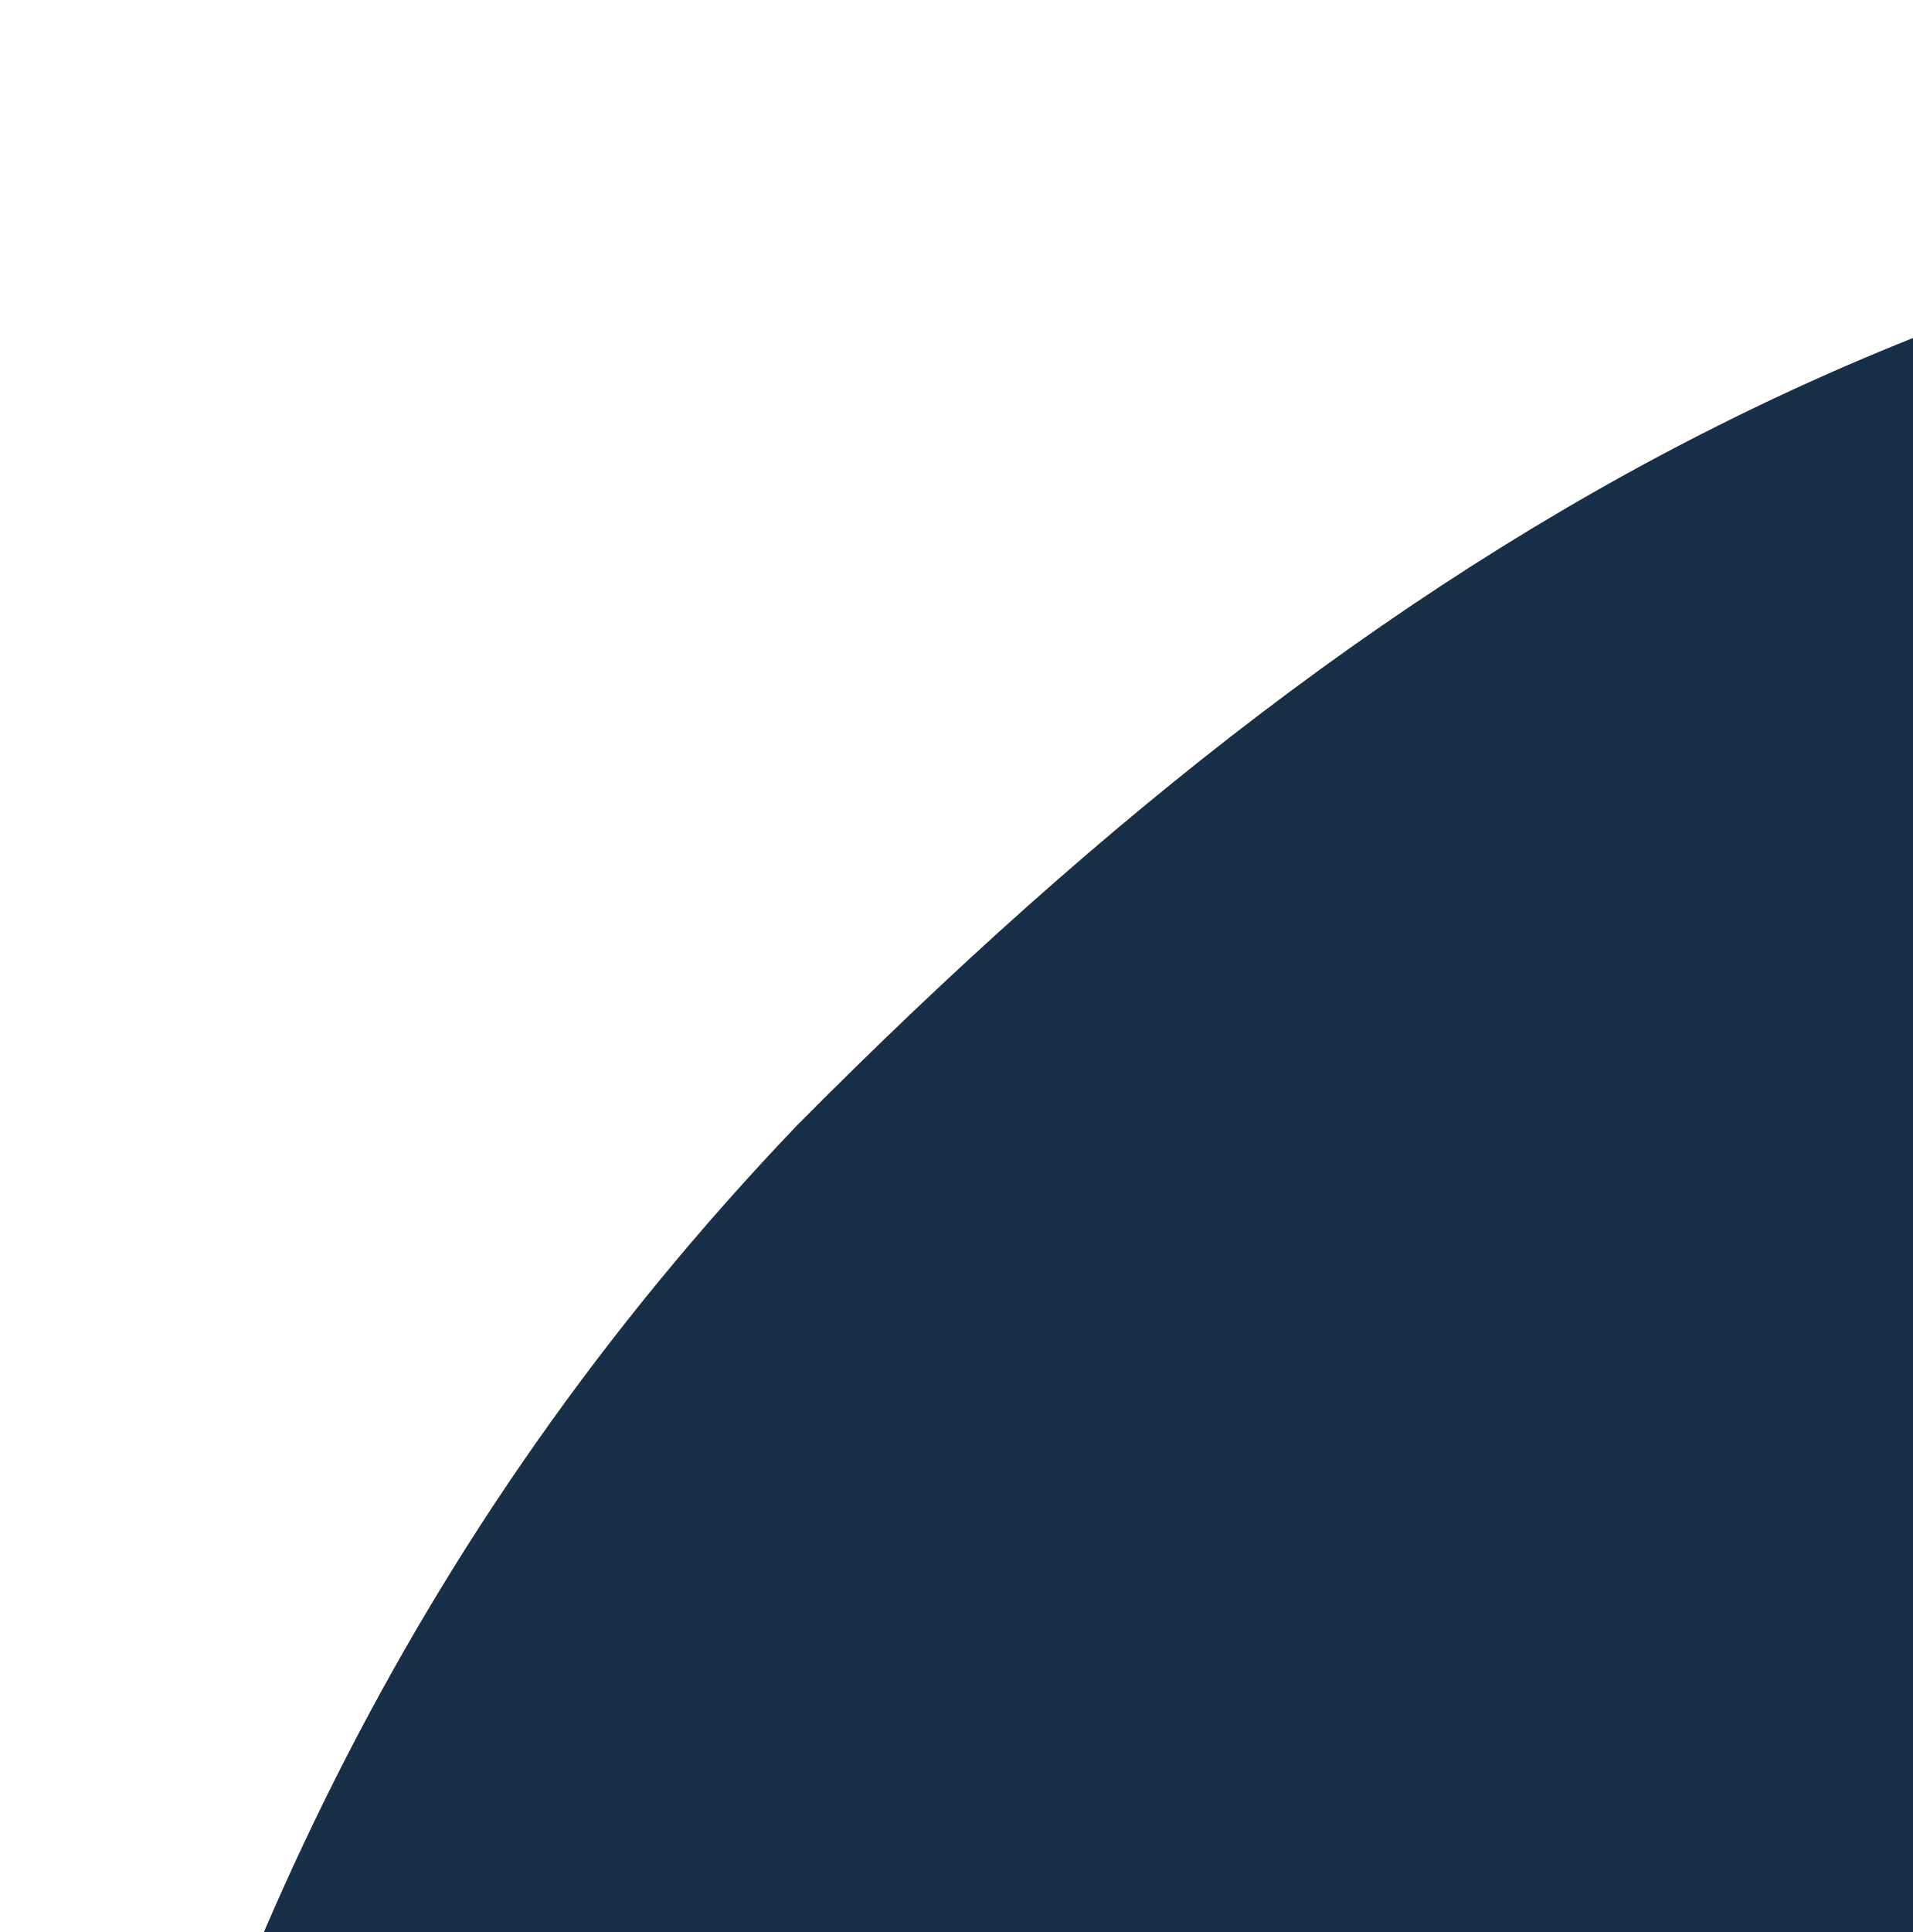
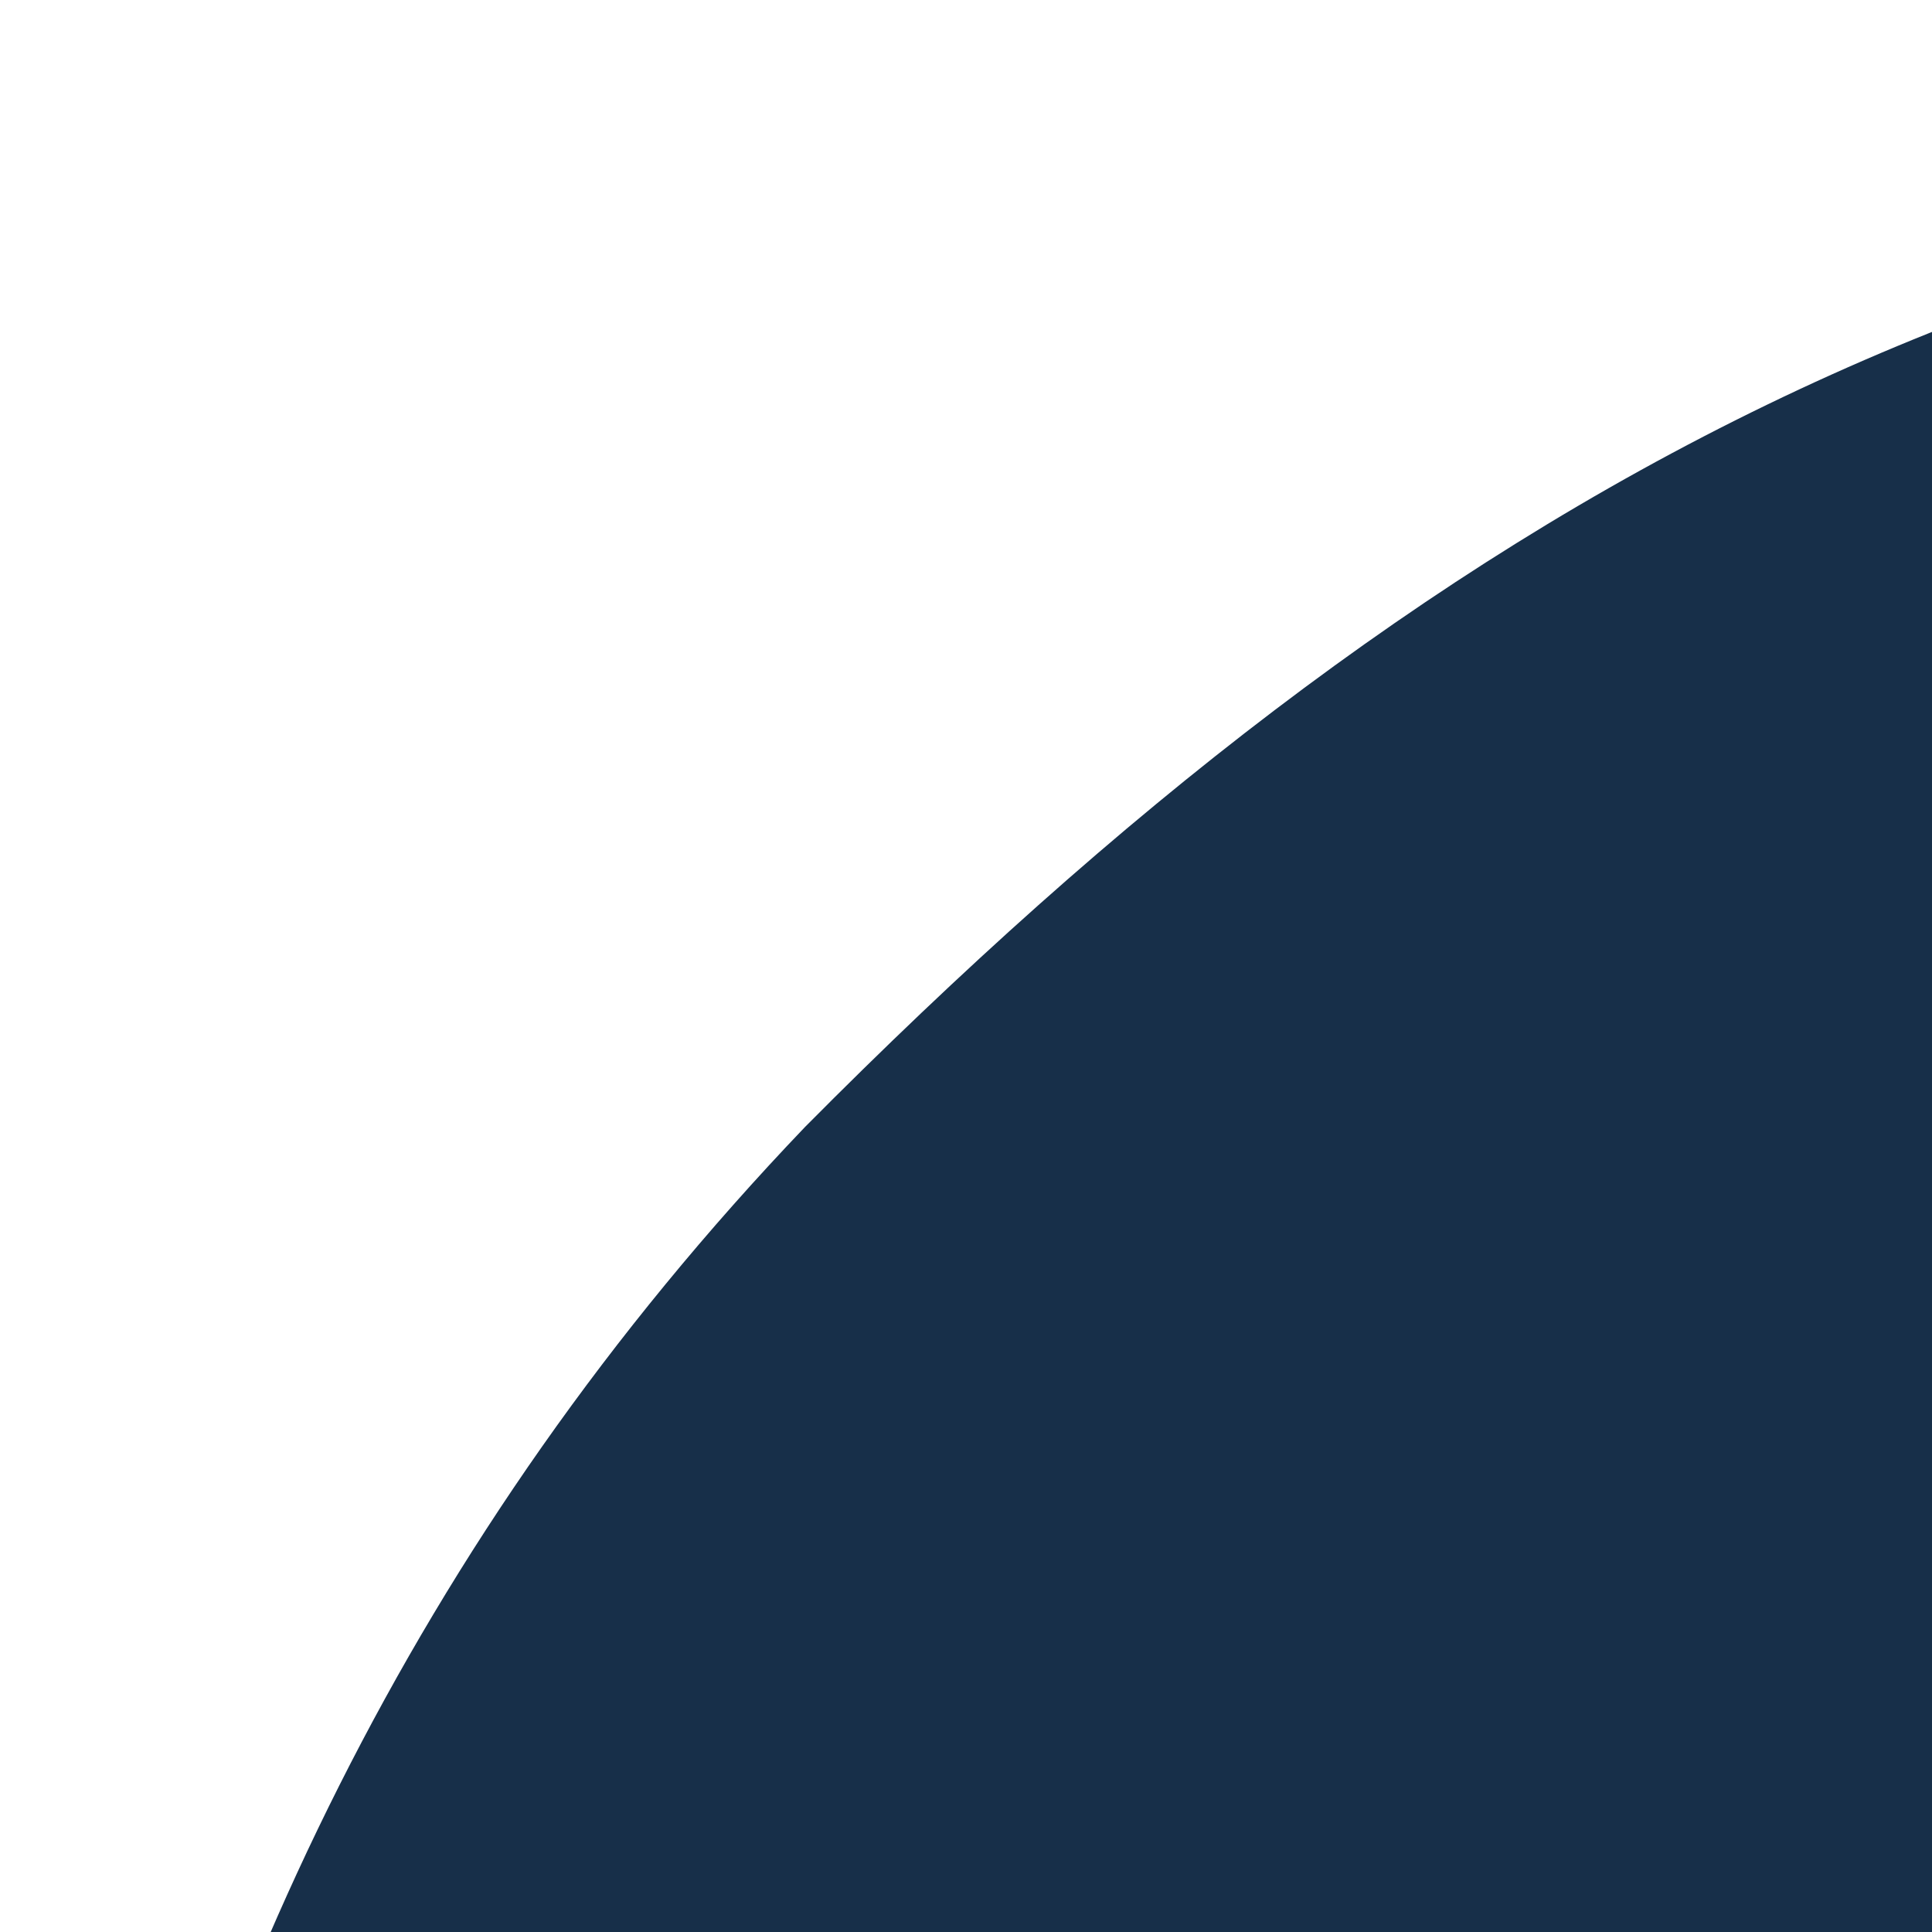
- <svg xmlns="http://www.w3.org/2000/svg" version="1.1" width="509" height="514" viewBox="0 0 24 24">
+ <svg xmlns="http://www.w3.org/2000/svg" version="1.1" viewBox="0 0 24 24">
  <path d="M0 0 C0.934 -0.008 1.869 -0.015 2.831 -0.023 C4.438 -0.037 6.045 -0.056 7.651 -0.084 C20.427 -0.164 29.498 5.153 38.463 13.835 C39.862 15.228 41.255 16.626 42.644 18.029 C43.768 19.153 43.768 19.153 44.914 20.3 C46.487 21.876 48.057 23.454 49.625 25.035 C52.007 27.435 54.396 29.826 56.787 32.217 C58.323 33.758 59.859 35.3 61.394 36.842 C62.451 37.9 62.451 37.9 63.529 38.98 C66.786 42.268 69.95 45.593 72.976 49.096 C76.52 53.199 80.289 57.032 84.136 60.85 C84.837 61.549 85.537 62.247 86.259 62.968 C88.467 65.17 90.678 67.369 92.89 69.568 C94.4 71.073 95.91 72.579 97.42 74.084 C101.095 77.748 104.773 81.409 108.453 85.068 C106.806 89.519 104.507 92.666 101.39 96.193 C100.392 97.345 99.395 98.497 98.398 99.65 C97.652 100.51 97.652 100.51 96.891 101.387 C94.114 104.634 91.471 107.991 88.816 111.338 C88.036 112.239 87.256 113.14 86.453 114.068 C85.939 114.721 85.425 115.374 84.896 116.046 C81.212 120.305 78.528 122.563 72.822 123.116 C70.68 123.176 68.537 123.193 66.394 123.174 C65.25 123.192 64.107 123.21 62.928 123.228 C60.519 123.259 58.109 123.27 55.7 123.264 C52.029 123.256 48.363 123.306 44.693 123.367 C42.343 123.389 39.994 123.408 37.644 123.424 C36.013 123.442 36.013 123.442 34.348 123.461 C25.456 123.413 17.561 122.169 10.944 115.814 C3.815 107.467 4.935 97.007 5.062 86.689 C5.07 84.909 5.075 83.128 5.079 81.347 C5.094 76.686 5.134 72.026 5.178 67.365 C5.219 62.599 5.237 57.833 5.257 53.066 C5.3 43.733 5.368 34.401 5.453 25.068 C4.793 25.398 4.133 25.728 3.453 26.068 C0.779 26.174 -1.869 26.219 -4.544 26.22 C-5.381 26.224 -6.218 26.228 -7.081 26.233 C-9.906 26.246 -12.73 26.252 -15.555 26.258 C-17.576 26.266 -19.598 26.274 -21.619 26.283 C-25.994 26.301 -30.369 26.316 -34.744 26.329 C-41.735 26.349 -48.726 26.377 -55.718 26.405 C-69.401 26.461 -83.084 26.508 -96.767 26.555 C-135.36 26.688 -173.954 26.829 -212.547 27.068 C-213.508 27.074 -214.469 27.08 -215.459 27.086 C-226.281 27.154 -237.103 27.239 -247.924 27.365 C-250.718 27.397 -253.512 27.423 -256.305 27.443 C-260.024 27.473 -263.743 27.52 -267.461 27.574 C-268.518 27.579 -269.575 27.584 -270.663 27.589 C-275.969 27.689 -280.081 27.878 -284.547 31.068 C-287.638 35.125 -287.975 38.63 -287.925 43.57 C-287.929 44.32 -287.933 45.07 -287.938 45.843 C-287.949 48.365 -287.939 50.887 -287.928 53.409 C-287.932 55.232 -287.936 57.056 -287.942 58.879 C-287.955 63.896 -287.949 68.912 -287.939 73.929 C-287.933 79.336 -287.943 84.744 -287.951 90.152 C-287.965 100.748 -287.962 111.345 -287.953 121.942 C-287.946 130.552 -287.945 139.163 -287.949 147.774 C-287.949 148.998 -287.95 150.222 -287.95 151.484 C-287.951 153.97 -287.952 156.457 -287.953 158.944 C-287.962 182.28 -287.952 205.615 -287.936 228.951 C-287.922 248.983 -287.925 269.015 -287.938 289.048 C-287.954 312.297 -287.961 335.546 -287.952 358.795 C-287.951 361.273 -287.95 363.751 -287.949 366.229 C-287.948 367.449 -287.948 368.668 -287.947 369.925 C-287.945 378.526 -287.949 387.128 -287.956 395.73 C-287.965 406.211 -287.962 416.691 -287.946 427.172 C-287.938 432.521 -287.935 437.871 -287.945 443.22 C-287.954 448.115 -287.949 453.009 -287.933 457.904 C-287.93 459.677 -287.932 461.45 -287.939 463.223 C-287.948 465.63 -287.939 468.035 -287.925 470.441 C-287.932 471.133 -287.939 471.825 -287.946 472.538 C-287.893 477.09 -286.945 480.206 -284.547 484.068 C-282.086 485.913 -282.086 485.913 -279.547 487.068 C-278.887 487.398 -278.227 487.728 -277.547 488.068 C-275.155 488.158 -272.792 488.188 -270.399 488.172 C-269.29 488.171 -269.29 488.171 -268.159 488.17 C-265.682 488.165 -263.205 488.154 -260.728 488.142 C-258.965 488.138 -257.201 488.133 -255.438 488.13 C-250.749 488.118 -246.06 488.1 -241.371 488.08 C-237.749 488.065 -234.128 488.053 -230.506 488.041 C-219.24 488.004 -207.974 487.953 -196.708 487.899 C-192.513 487.879 -188.318 487.86 -184.123 487.841 C-147.489 487.673 -110.854 487.484 -74.22 487.286 C-68.634 487.256 -63.048 487.226 -57.462 487.196 C-55.842 487.188 -55.842 487.188 -54.189 487.179 C-38.552 487.096 -22.915 487.027 -7.278 486.97 C3.718 486.93 14.714 486.878 25.711 486.814 C31.63 486.779 37.55 486.751 43.47 486.74 C48.816 486.731 54.161 486.703 59.507 486.661 C61.392 486.649 63.276 486.644 65.161 486.646 C67.663 486.648 70.165 486.627 72.668 486.598 C73.38 486.605 74.091 486.612 74.825 486.618 C79.794 486.525 82.63 485.19 86.453 482.068 C88.564 478.901 88.702 478.185 88.683 474.572 C88.682 473.639 88.681 472.706 88.679 471.744 C88.66 470.203 88.66 470.203 88.64 468.631 C88.634 467.551 88.627 466.472 88.621 465.36 C88.512 453.172 88.133 440.988 87.737 428.806 C87.672 426.646 87.621 424.487 87.572 422.327 C87.505 419.455 87.37 416.595 87.195 413.728 C86.828 406.312 86.852 400.948 91.975 395.224 C92.607 394.595 93.239 393.966 93.89 393.318 C95.178 391.91 96.463 390.5 97.746 389.088 C98.694 388.078 98.694 388.078 99.661 387.047 C102.242 384.196 104.478 381.137 106.703 378.006 C107.904 376.324 109.138 374.663 110.453 373.068 C111.113 373.068 111.773 373.068 112.453 373.068 C112.717 383.362 112.978 393.657 113.235 403.951 C113.355 408.734 113.475 413.516 113.598 418.299 C114.54 454.932 114.54 454.932 114.582 468.799 C114.587 469.676 114.592 470.554 114.597 471.458 C114.571 482.82 111.877 492.251 104.453 501.068 C93.048 511.618 81.361 512.52 66.539 512.56 C64.831 512.576 63.123 512.592 61.415 512.61 C56.756 512.655 52.098 512.681 47.439 512.704 C42.436 512.732 37.432 512.777 32.429 512.819 C21.647 512.906 10.866 512.971 0.084 513.031 C-6.468 513.067 -13.02 513.109 -19.572 513.151 C-47.381 513.328 -75.189 513.465 -102.998 513.586 C-111.004 513.621 -119.01 513.658 -127.017 513.696 C-150.082 513.806 -173.148 513.91 -196.213 513.99 C-207.303 514.028 -218.392 514.075 -229.482 514.152 C-235.571 514.195 -241.659 514.228 -247.748 514.253 C-251.096 514.267 -254.443 514.288 -257.79 514.32 C-261.334 514.353 -264.878 514.367 -268.422 514.377 C-269.419 514.391 -270.417 514.405 -271.446 514.419 C-282.967 514.405 -293.147 510.818 -301.778 503.064 C-310.503 493.913 -313.708 483.892 -313.681 471.432 C-313.684 470.68 -313.686 469.927 -313.689 469.151 C-313.695 466.627 -313.695 464.103 -313.694 461.578 C-313.698 459.751 -313.701 457.924 -313.706 456.096 C-313.716 451.073 -313.719 446.049 -313.722 441.025 C-313.726 435.608 -313.735 430.191 -313.744 424.773 C-313.764 411.69 -313.774 398.607 -313.783 385.523 C-313.787 379.361 -313.793 373.199 -313.798 367.036 C-313.815 346.55 -313.829 326.064 -313.837 305.578 C-313.839 300.263 -313.84 294.948 -313.842 289.633 C-313.843 288.972 -313.843 288.312 -313.843 287.632 C-313.851 265.563 -313.877 243.494 -313.91 221.425 C-313.943 199.449 -313.961 177.474 -313.964 155.498 C-313.966 143.161 -313.975 130.824 -314.001 118.486 C-314.022 107.98 -314.03 97.474 -314.021 86.967 C-314.016 81.609 -314.018 76.25 -314.038 70.892 C-314.055 65.981 -314.054 61.07 -314.039 56.159 C-314.036 54.388 -314.041 52.617 -314.052 50.846 C-314.137 37.41 -313.339 24.311 -303.547 14.068 C-295.815 6.272 -288.204 1.999 -277.153 1.879 C-276.503 1.871 -275.853 1.862 -275.183 1.854 C-272.962 1.827 -270.741 1.807 -268.52 1.787 C-266.87 1.769 -265.219 1.751 -263.569 1.732 C-258.912 1.682 -254.255 1.638 -249.598 1.596 C-246.604 1.568 -243.61 1.539 -240.616 1.509 C-191.178 1.019 -141.737 0.776 -92.297 0.506 C-91.276 0.5 -90.254 0.495 -89.202 0.489 C-75.302 0.413 -61.401 0.339 -47.5 0.266 C-44.753 0.252 -42.006 0.238 -39.258 0.223 C-37.491 0.214 -35.723 0.205 -33.956 0.195 C-32.678 0.189 -32.678 0.189 -31.373 0.182 C-25.089 0.149 -18.805 0.123 -12.52 0.098 C-8.347 0.081 -4.173 0.046 0 0 Z M30.453 42.068 C30.453 60.548 30.453 79.028 30.453 98.068 C48.273 98.068 66.093 98.068 84.453 98.068 C82.767 94.697 81.772 93.144 79.216 90.62 C78.558 89.966 77.9 89.311 77.222 88.637 C76.51 87.939 75.799 87.241 75.066 86.521 C74.331 85.791 73.596 85.061 72.838 84.309 C70.485 81.974 68.126 79.646 65.765 77.318 C63.423 75.004 61.083 72.689 58.746 70.37 C57.293 68.929 55.837 67.491 54.378 66.056 C50.401 62.117 46.62 58.076 42.978 53.824 C40.78 51.293 38.452 48.935 36.078 46.568 C35.224 45.712 34.371 44.856 33.492 43.975 C31.796 41.955 31.796 41.955 30.453 42.068 Z " fill="#172F49" transform="translate(313.5472,-0.06832886)" />
  <path d="M0 0 C4.514 1.896 4.514 1.896 6.125 4.312 C7.457 7.859 6.842 9.846 5.473 13.317 C4.889 14.822 4.889 14.822 4.293 16.358 C3.639 17.993 3.639 17.993 2.973 19.66 C2.303 21.374 2.303 21.374 1.621 23.122 C0.656 25.588 -0.311 28.052 -1.286 30.513 C-3.605 36.372 -5.89 42.244 -8.179 48.115 C-8.951 50.095 -9.725 52.075 -10.499 54.054 C-14.829 65.138 -19.01 76.273 -23.125 87.438 C-28.441 101.826 -33.833 116.183 -39.31 130.511 C-40.09 132.552 -40.869 134.593 -41.647 136.635 C-42.733 139.483 -43.823 142.33 -44.914 145.176 C-45.226 145.995 -45.538 146.814 -45.859 147.658 C-48.669 154.961 -51.763 162.134 -54.875 169.312 C-53.819 169.304 -52.763 169.295 -51.675 169.286 C-41.728 169.205 -31.781 169.145 -21.834 169.105 C-16.72 169.084 -11.607 169.056 -6.493 169.011 C-1.558 168.967 3.376 168.943 8.31 168.933 C10.194 168.926 12.077 168.911 13.96 168.89 C16.597 168.861 19.232 168.857 21.868 168.858 C22.649 168.844 23.429 168.83 24.233 168.815 C27.748 168.842 29.732 169.017 32.58 171.16 C34.619 174.001 35.094 175.811 35.125 179.312 C33.746 182.145 33.746 182.145 31.562 185.125 C31.163 185.675 30.764 186.225 30.353 186.791 C25.697 193.096 20.638 199.094 15.613 205.105 C12.477 208.866 9.439 212.694 6.438 216.562 C2.497 221.63 -1.584 226.551 -5.757 231.428 C-9.473 235.789 -13.015 240.269 -16.532 244.792 C-20.883 250.368 -25.379 255.819 -29.887 261.268 C-32.98 265.007 -36.049 268.759 -39.062 272.562 C-42.53 276.927 -46.124 281.176 -49.735 285.422 C-54.186 290.662 -58.537 295.979 -62.875 301.312 C-65.126 304.066 -67.38 306.818 -69.633 309.57 C-71.109 311.376 -72.583 313.183 -74.055 314.992 C-77.616 319.365 -81.202 323.71 -84.863 327.999 C-90.542 334.656 -96.002 341.457 -101.367 348.37 C-102.982 350.45 -104.602 352.526 -106.223 354.602 C-113.616 364.078 -120.943 373.602 -128.231 383.16 C-129.951 385.412 -131.676 387.662 -133.402 389.91 C-133.984 390.668 -134.565 391.426 -135.164 392.207 C-136.267 393.644 -137.37 395.082 -138.475 396.518 C-140.922 399.711 -143.32 402.922 -145.633 406.215 C-148.718 410.477 -148.718 410.477 -151.875 411.312 C-155.312 411.812 -155.312 411.812 -158.875 411.312 C-162.427 408.214 -163.67 406.982 -164.246 402.293 C-163.74 396.862 -161.939 392.26 -160 387.188 C-159.156 384.908 -158.313 382.628 -157.473 380.348 C-157.037 379.173 -156.602 377.999 -156.153 376.79 C-140.612 334.502 -126.925 291.423 -113.875 248.312 C-116.855 247.988 -119.836 247.667 -122.816 247.348 C-123.648 247.257 -124.479 247.166 -125.336 247.073 C-137.461 245.779 -149.609 245.39 -161.793 245.066 C-162.587 245.045 -163.38 245.024 -164.198 245.002 C-168.202 244.896 -172.206 244.796 -176.211 244.705 C-197.819 244.193 -197.819 244.193 -201.5 241.125 C-203.198 237.653 -203.624 236.132 -202.875 232.312 C-199.817 226.945 -195.393 222.764 -191 218.496 C-187.857 215.267 -185.111 211.746 -182.293 208.234 C-179.749 205.16 -177.094 202.231 -174.375 199.312 C-170.141 194.758 -166.148 190.06 -162.246 185.219 C-159.549 181.913 -156.784 178.671 -154 175.438 C-150.105 170.912 -146.226 166.375 -142.375 161.812 C-137.583 156.138 -132.757 150.493 -127.918 144.859 C-125.873 142.479 -123.835 140.093 -121.801 137.703 C-117.171 132.27 -112.518 126.881 -107.688 121.625 C-104.517 118.172 -101.495 114.657 -98.562 111 C-94.489 105.946 -90.125 101.234 -85.679 96.511 C-81.594 92.149 -77.787 87.623 -74.051 82.957 C-71.745 80.154 -69.333 77.482 -66.875 74.812 C-61.98 69.486 -57.409 63.946 -52.875 58.312 C-45.849 49.659 -38.677 41.139 -31.459 32.646 C-30.055 30.994 -28.652 29.341 -27.25 27.688 C-26.793 27.148 -26.335 26.609 -25.864 26.054 C-22.951 22.611 -20.089 19.13 -17.25 15.625 C-16.528 14.75 -15.806 13.874 -15.062 12.973 C-13.541 11.123 -12.043 9.254 -10.562 7.371 C-4.813 0.388 -4.813 0.388 0 0 Z " fill="#162F49" transform="translate(473.875,58.6875)" />
  <path d="M0 0 C10.118 9.389 15.227 22.886 16.004 36.523 C15.938 43.209 15.574 49.859 11.414 55.348 C4.278 62.106 -5.339 61.793 -14.627 61.953 C-15.941 61.986 -17.254 62.019 -18.608 62.053 C-22.746 62.152 -26.884 62.222 -31.023 62.285 C-32.305 62.306 -33.587 62.326 -34.907 62.348 C-44.059 62.484 -53.211 62.551 -62.363 62.594 C-63.063 62.597 -63.762 62.6 -64.483 62.604 C-71.111 62.634 -77.738 62.661 -84.366 62.678 C-92.735 62.7 -101.103 62.743 -109.472 62.812 C-115.429 62.859 -121.385 62.883 -127.342 62.89 C-130.875 62.895 -134.407 62.91 -137.94 62.95 C-141.853 62.994 -145.766 62.99 -149.679 62.982 C-150.832 63.002 -151.985 63.022 -153.172 63.043 C-159.493 62.985 -163.235 62.364 -167.828 57.866 C-171.174 53.439 -170.247 47.488 -170.273 42.223 C-170.294 41.223 -170.315 40.223 -170.336 39.193 C-170.413 24.286 -164.515 13.377 -154.418 2.66 C-117.695 -33.764 -38.708 -32.805 0 0 Z " fill="#152E48" transform="translate(252.0234,208.7148)" />
  <path d="M0 0 C0.817 0.059 1.635 0.119 2.477 0.18 C15.509 1.967 27.941 9.88 36 20 C41.939 28.289 46.549 37.697 47 48 C47.06 49.154 47.06 49.154 47.121 50.332 C47.493 64.209 43.48 77.565 34.379 88.258 C24.302 98.749 11.446 106.101 -3.324 107.168 C-19.272 107.3 -32.483 101.929 -44.086 91.043 C-52.105 82.763 -57.993 71.574 -59 60 C-59.081 59.103 -59.162 58.206 -59.246 57.281 C-59.906 42.398 -55.321 29.602 -45.746 18.352 C-33.524 5.286 -17.892 -1.426 0 0 Z " fill="#162F49" transform="translate(181,67)" />
  <path d="M0 0 C0.837 -0.004 1.674 -0.008 2.536 -0.012 C5.345 -0.022 8.154 -0.018 10.963 -0.014 C12.975 -0.018 14.987 -0.023 17 -0.029 C22.469 -0.043 27.937 -0.043 33.406 -0.041 C37.969 -0.04 42.532 -0.045 47.095 -0.049 C57.857 -0.061 68.62 -0.061 79.383 -0.055 C90.492 -0.049 101.602 -0.061 112.712 -0.083 C122.245 -0.1 131.778 -0.106 141.311 -0.103 C147.007 -0.101 152.702 -0.104 158.398 -0.118 C163.754 -0.13 169.11 -0.128 174.465 -0.115 C176.432 -0.113 178.399 -0.116 180.366 -0.124 C183.049 -0.134 185.73 -0.126 188.413 -0.114 C189.193 -0.121 189.974 -0.128 190.778 -0.136 C196.721 -0.077 199.789 1.44 204.083 5.386 C206.442 9.406 206.818 12.713 205.77 17.261 C203.445 21.182 201.126 23.809 196.77 25.261 C194.058 25.361 191.372 25.404 188.66 25.401 C187.824 25.404 186.988 25.407 186.126 25.41 C183.314 25.419 180.502 25.42 177.69 25.422 C175.678 25.426 173.666 25.431 171.654 25.437 C166.181 25.45 160.708 25.456 155.235 25.461 C151.818 25.464 148.4 25.468 144.983 25.472 C134.296 25.486 123.609 25.496 112.923 25.5 C100.576 25.504 88.229 25.522 75.882 25.551 C66.345 25.572 56.807 25.582 47.27 25.584 C41.571 25.585 35.872 25.591 30.172 25.608 C24.812 25.625 19.453 25.627 14.093 25.618 C12.125 25.618 10.156 25.622 8.188 25.632 C5.503 25.644 2.819 25.639 0.134 25.628 C-1.038 25.64 -1.038 25.64 -2.233 25.653 C-6.752 25.611 -9.627 25.035 -13.23 22.261 C-16.38 18.567 -16.75 15.176 -16.585 10.479 C-16.027 6.993 -14.529 4.879 -12.23 2.261 C-8.488 -0.371 -4.393 -0.021 0 0 Z " fill="#183049" transform="translate(99.22997,371.7393)" />
  <path d="M0 0 C1.277 -0.004 2.555 -0.007 3.871 -0.011 C7.354 -0.02 10.838 -0.011 14.321 0.002 C17.977 0.014 21.633 0.009 25.29 0.008 C31.427 0.007 37.564 0.018 43.701 0.036 C50.785 0.057 57.868 0.061 64.952 0.055 C71.783 0.049 78.614 0.055 85.445 0.066 C88.345 0.07 91.244 0.071 94.144 0.069 C98.197 0.067 102.249 0.081 106.301 0.098 C108.096 0.094 108.096 0.094 109.927 0.09 C123.739 0.178 123.739 0.178 128.961 5.06 C131.349 8.782 132.086 10.961 132.086 15.372 C130.196 20.726 127.145 23.843 122.086 26.372 C120.302 26.472 118.515 26.507 116.729 26.513 C115.592 26.518 114.455 26.524 113.284 26.53 C112.03 26.531 110.777 26.532 109.485 26.533 C108.17 26.538 106.854 26.543 105.499 26.548 C101.883 26.562 98.267 26.568 94.651 26.573 C92.391 26.575 90.132 26.58 87.872 26.584 C80.8 26.598 73.728 26.607 66.656 26.611 C58.496 26.616 50.336 26.633 42.177 26.662 C35.868 26.684 29.56 26.694 23.251 26.695 C19.485 26.696 15.718 26.702 11.951 26.72 C8.405 26.737 4.858 26.739 1.311 26.73 C-0.604 26.729 -2.519 26.742 -4.435 26.757 C-10.681 26.726 -15.461 26.55 -20.914 23.372 C-23.807 20.183 -25.162 17.628 -25.414 13.372 C-25.153 9.098 -23.868 6.547 -20.914 3.372 C-13.97 -0.038 -7.642 -0.049 0 0 Z " fill="#1A314A" transform="translate(107.9143,311.6277)" />
  <path d="M0 0 C1.602 -0.013 1.602 -0.013 3.237 -0.026 C4.399 -0.02 5.561 -0.013 6.757 -0.007 C8.605 -0.015 8.605 -0.015 10.489 -0.023 C13.859 -0.034 17.228 -0.032 20.598 -0.022 C24.129 -0.014 27.659 -0.021 31.189 -0.026 C37.118 -0.032 43.046 -0.024 48.974 -0.01 C55.823 0.006 62.671 0.001 69.52 -0.016 C75.406 -0.029 81.291 -0.031 87.177 -0.023 C90.69 -0.019 94.202 -0.018 97.715 -0.028 C101.632 -0.038 105.548 -0.024 109.464 -0.007 C111.207 -0.016 111.207 -0.016 112.985 -0.026 C114.587 -0.013 114.587 -0.013 116.222 0 C117.147 0.001 118.073 0.002 119.026 0.003 C123.299 0.628 126.951 2.985 129.611 6.381 C130.851 10.573 131.11 14.232 129.361 18.256 C125.341 23.138 125.341 23.138 121.611 24.381 C119.91 24.487 118.205 24.536 116.5 24.553 C114.915 24.572 114.915 24.572 113.297 24.591 C111.558 24.604 111.558 24.604 109.783 24.618 C108.562 24.631 107.341 24.644 106.082 24.658 C102.731 24.692 99.38 24.723 96.028 24.75 C93.934 24.768 91.84 24.787 89.746 24.806 C82.44 24.873 75.133 24.936 67.826 24.993 C61.017 25.047 54.208 25.112 47.399 25.183 C41.552 25.243 35.705 25.295 29.858 25.341 C26.366 25.368 22.874 25.399 19.383 25.438 C15.488 25.481 11.593 25.507 7.697 25.532 C6.542 25.547 5.386 25.562 4.196 25.577 C3.133 25.582 2.07 25.586 0.975 25.59 C0.055 25.598 -0.866 25.606 -1.814 25.614 C-6.914 25.152 -10.104 23.253 -13.389 19.381 C-14.595 15.762 -14.712 13.189 -14.389 9.381 C-11.102 3.05 -7.184 0.009 0 0 Z " fill="#152D47" transform="translate(97.38904,430.619)" />
  <path d="M0 0 C3.909 1.584 6.524 4.266 9.422 7.227 C9.927 7.734 10.432 8.242 10.952 8.765 C12.556 10.38 14.153 12.003 15.75 13.625 C16.839 14.724 17.929 15.823 19.02 16.922 C21.685 19.609 24.344 22.303 27 25 C26.34 25.66 25.68 26.32 25 27 C21.433 23.483 17.873 19.959 14.319 16.429 C13.108 15.228 11.896 14.029 10.681 12.832 C8.939 11.114 7.203 9.39 5.469 7.664 C4.922 7.128 4.375 6.591 3.812 6.038 C2.503 4.73 1.246 3.369 0 2 C0 1.34 0 0.68 0 0 Z " fill="#333F51" transform="translate(362,59)" />
  <path d="M0 0 C0.66 0 1.32 0 2 0 C1.847 0.786 1.693 1.573 1.535 2.383 C0.87 6.878 0.646 11.339 0.438 15.875 C0.373 17.194 0.373 17.194 0.307 18.539 C0.201 20.693 0.1 22.846 0 25 C-0.33 25 -0.66 25 -1 25 C-1.33 20.38 -1.66 15.76 -2 11 C-2.66 11 -3.32 11 -4 11 C-4.359 7.145 -4.275 5.422 -2.125 2.125 C-1.424 1.424 -0.723 0.723 0 0 Z " fill="#20354C" transform="translate(424,373)" />
  <path d="M0 0 C0.66 0.33 1.32 0.66 2 1 C-9.522 14.633 -9.522 14.633 -15 21 C-15 16.638 -12.382 14.308 -9.75 11.062 C-9.259 10.442 -8.768 9.821 -8.262 9.182 C-5.667 5.933 -3.021 2.87 0 0 Z " fill="#7E8386" transform="translate(413,95)" />
  <path d="M0 0 C0.33 0 0.66 0 1 0 C1.367 2.499 1.719 4.998 2.062 7.5 C2.166 8.196 2.27 8.892 2.377 9.609 C3.052 14.64 2.807 18.987 2 24 C0.229 20.959 -0.209 18.876 -0.062 15.375 C0.114 12.058 0.114 12.058 -1 9 C-1.233 2.467 -1.233 2.467 0 0 Z " fill="#303E51" transform="translate(265,232)" />
  <path d="M0 0 C3.681 1.536 5.988 3.782 8.75 6.625 C9.549 7.442 10.348 8.26 11.172 9.102 C12.077 10.041 12.077 10.041 13 11 C12.34 11.66 11.68 12.32 11 13 C9.161 11.214 7.328 9.422 5.5 7.625 C4.713 6.863 4.713 6.863 3.91 6.086 C2.568 4.762 1.28 3.384 0 2 C0 1.34 0 0.68 0 0 Z " fill="#384355" transform="translate(370,34)" />
  <path d="M0 0 C2.812 0.062 2.812 0.062 6 1 C9 6.5 9 6.5 9 10 C8.01 10 7.02 10 6 10 C4.235 6.912 4 5.767 4 2 C2.68 1.34 1.36 0.68 0 0 Z " fill="#213044" transform="translate(500,228)" />
  <path d="M0 0 C1.324 3.971 0.243 6.063 -1 10 C-1.186 10.763 -1.371 11.526 -1.562 12.312 C-2 14 -2 14 -3 16 C-3.66 16 -4.32 16 -5 16 C-3.903 10.309 -2.459 5.254 0 0 Z " fill="#232F44" transform="translate(356,323)" />
  <path d="M0 0 C-0.176 2.379 -0.697 3.702 -2.402 5.379 C-3.906 6.621 -5.451 7.814 -7 9 C-7.33 8.01 -7.66 7.02 -8 6 C-3.857 0 -3.857 0 0 0 Z " fill="#15273E" transform="translate(92,432)" />
  <path d="M0 0 C0 4.653 -2.509 6.498 -5.688 9.75 C-6.451 10.492 -7.214 11.235 -8 12 C-8.66 11.67 -9.32 11.34 -10 11 C-8.521 9.354 -7.042 7.708 -5.562 6.062 C-4.739 5.146 -3.915 4.229 -3.066 3.285 C-1 1 -1 1 0 0 Z " fill="#2C3549" transform="translate(141,80)" />
  <path d="M0 0 C6.75 0.75 6.75 0.75 9 3 C6.688 3.625 6.688 3.625 4 4 C1 2 1 2 0 0 Z " fill="#27384E" transform="translate(470,59)" />
  <path d="M0 0 C1.062 1.875 1.062 1.875 2 4 C1.67 4.66 1.34 5.32 1 6 C-0.65 6 -2.3 6 -4 6 C-1.125 1.125 -1.125 1.125 0 0 Z " fill="#283950" transform="translate(388,155)" />
  <path d="M0 0 C0.66 0 1.32 0 2 0 C1.67 1.65 1.34 3.3 1 5 C-0.98 5.66 -2.96 6.32 -5 7 C-1.125 1.125 -1.125 1.125 0 0 Z " fill="#2A384C" transform="translate(295,263)" />
  <path d="M0 0 C0.33 0.99 0.66 1.98 1 3 C-1.521 4.26 -2.854 3.919 -5.625 3.562 C-6.851 3.41 -6.851 3.41 -8.102 3.254 C-8.728 3.17 -9.355 3.086 -10 3 C-10 2.67 -10 2.34 -10 2 C-6.7 1.34 -3.4 0.68 0 0 Z " fill="#2F3C4F" transform="translate(148,187)" />
  <path d="M0 0 C3.367 1.393 4.986 2.979 7 6 C4 6 4 6 1.812 4.125 C0 2 0 2 0 0 Z " fill="#2C384B" transform="translate(363,27)" />
  <path d="M0 0 C0 3 0 3 -2 6 C-2 6.66 -2 7.32 -2 8 C-2.99 8 -3.98 8 -5 8 C-4.458 4.204 -2.799 2.528 0 0 Z " fill="#0C1C33" transform="translate(394,149)" />
  <path d="M0 0 C0.66 0.33 1.32 0.66 2 1 C0.35 2.98 -1.3 4.96 -3 7 C-3.99 6.67 -4.98 6.34 -6 6 C-4.02 4.02 -2.04 2.04 0 0 Z " fill="#677075" transform="translate(413,95)" />
</svg>
